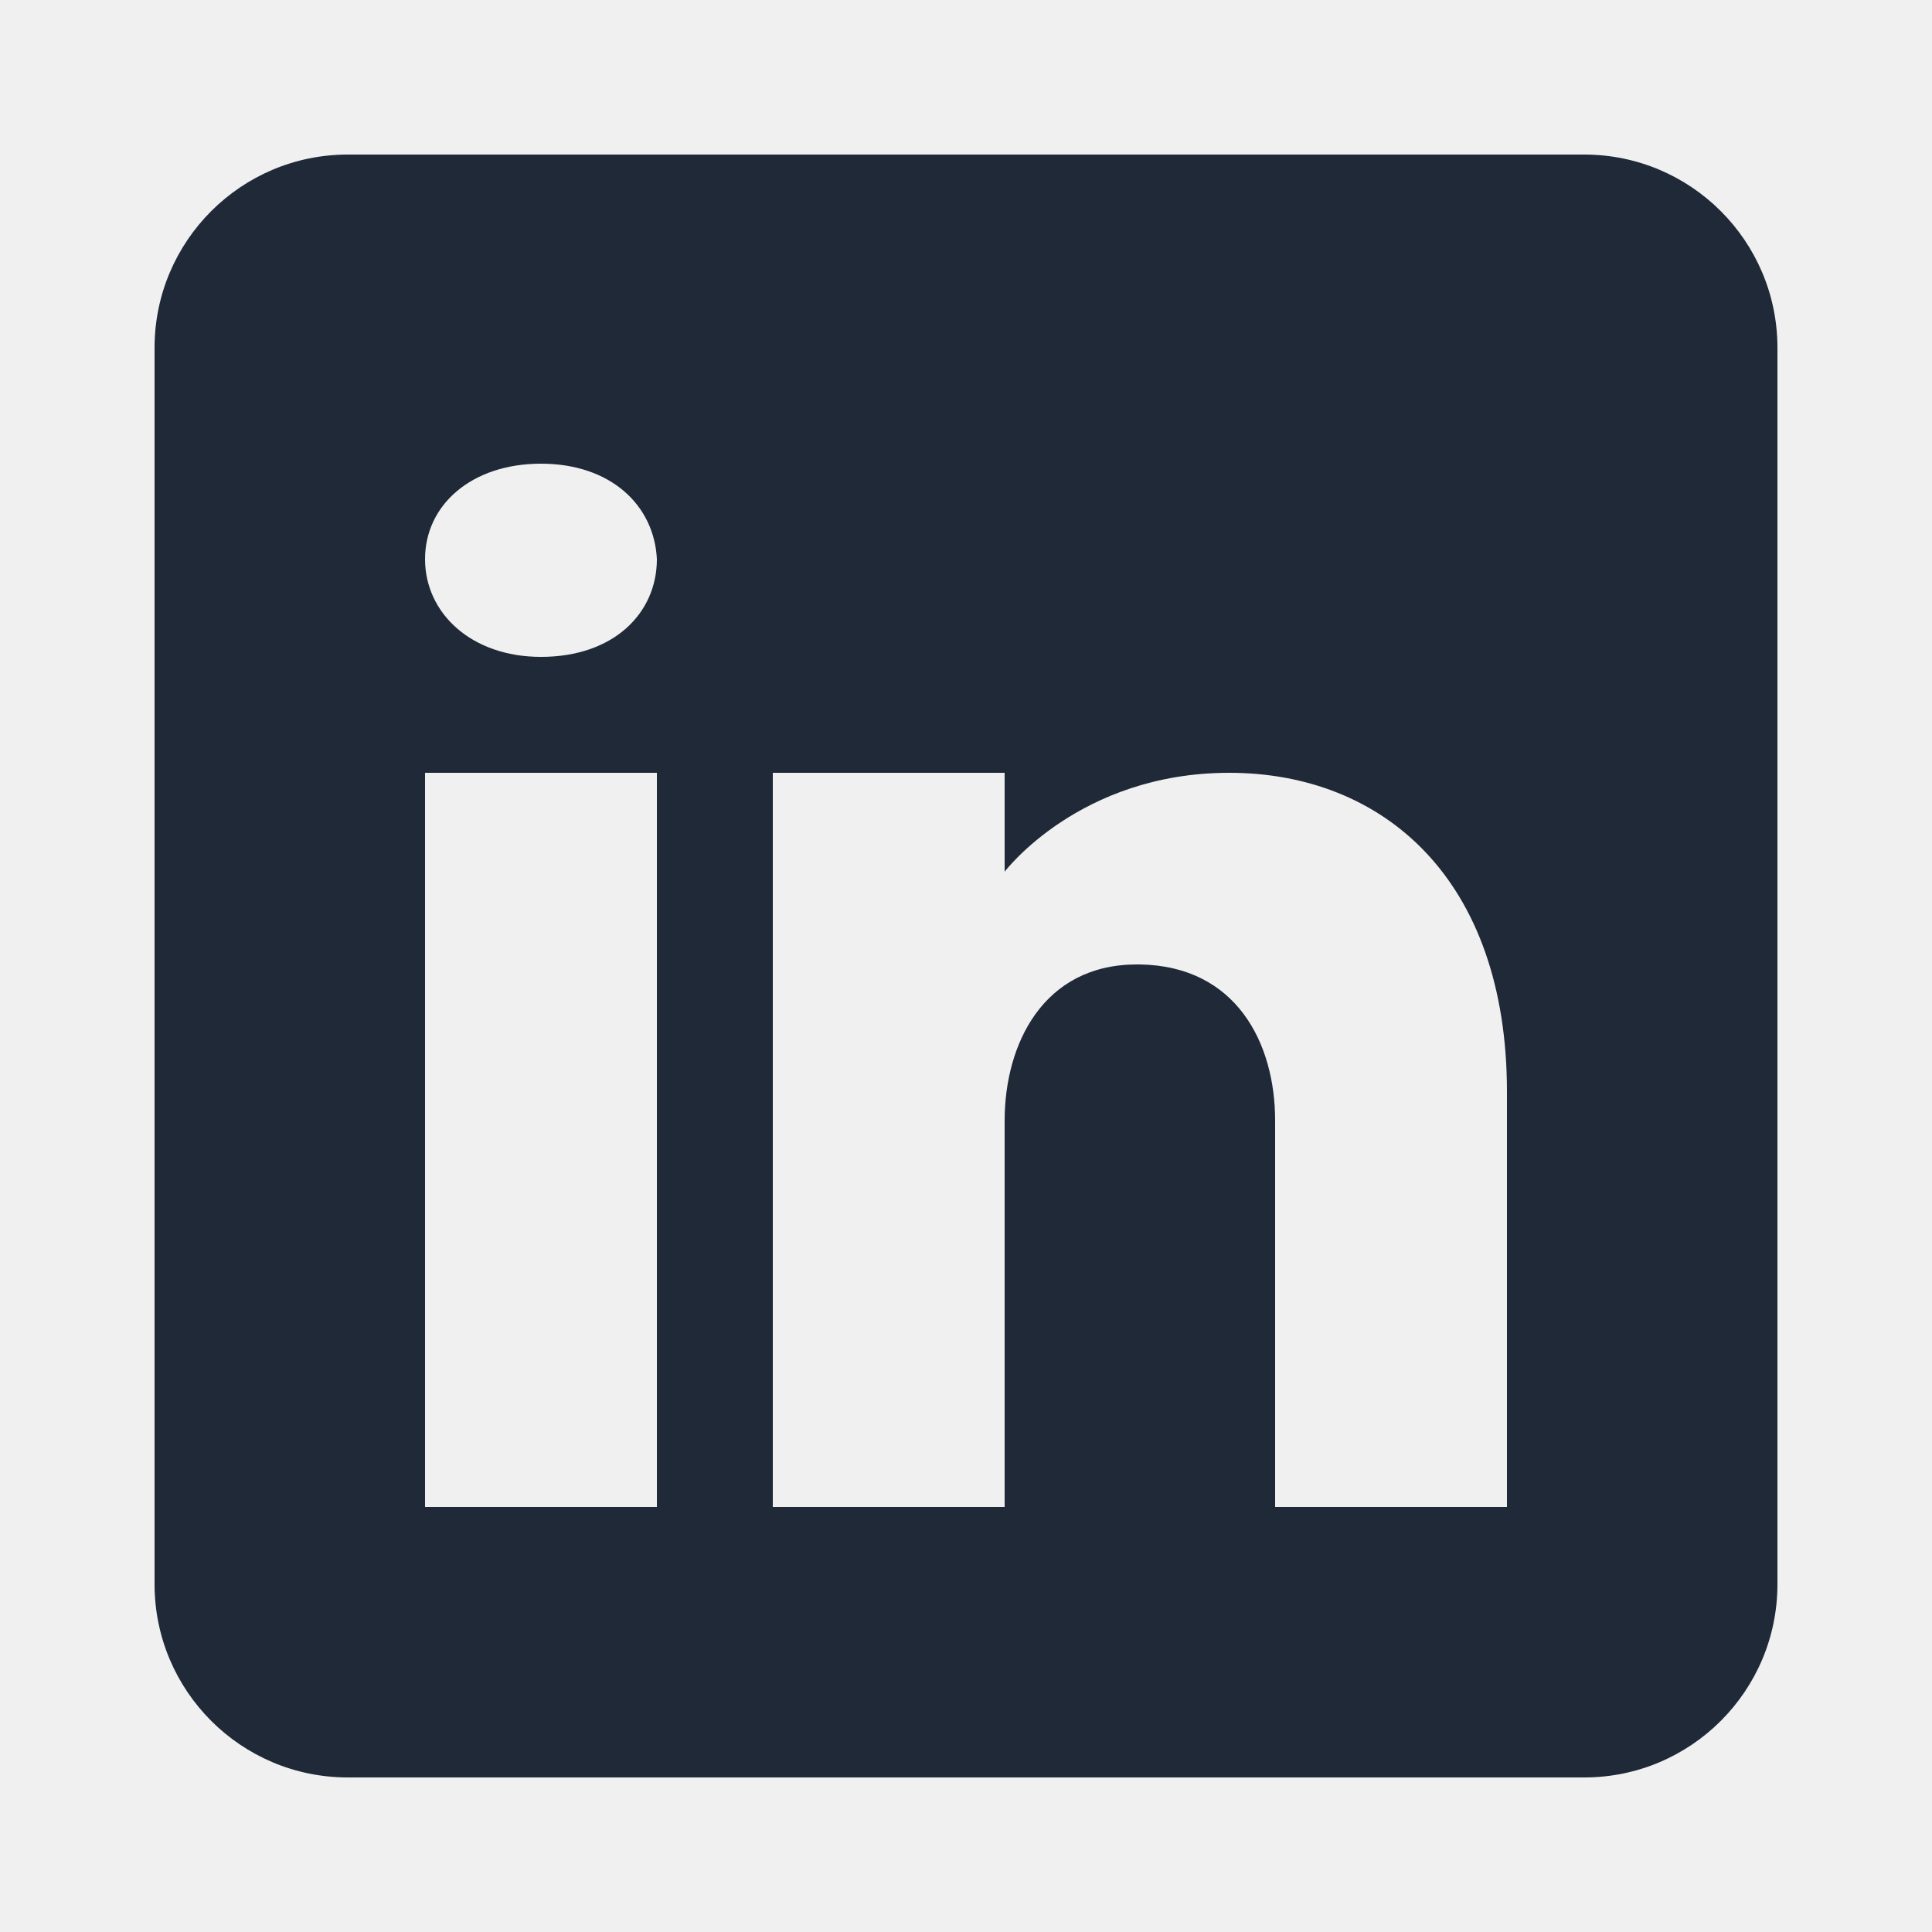
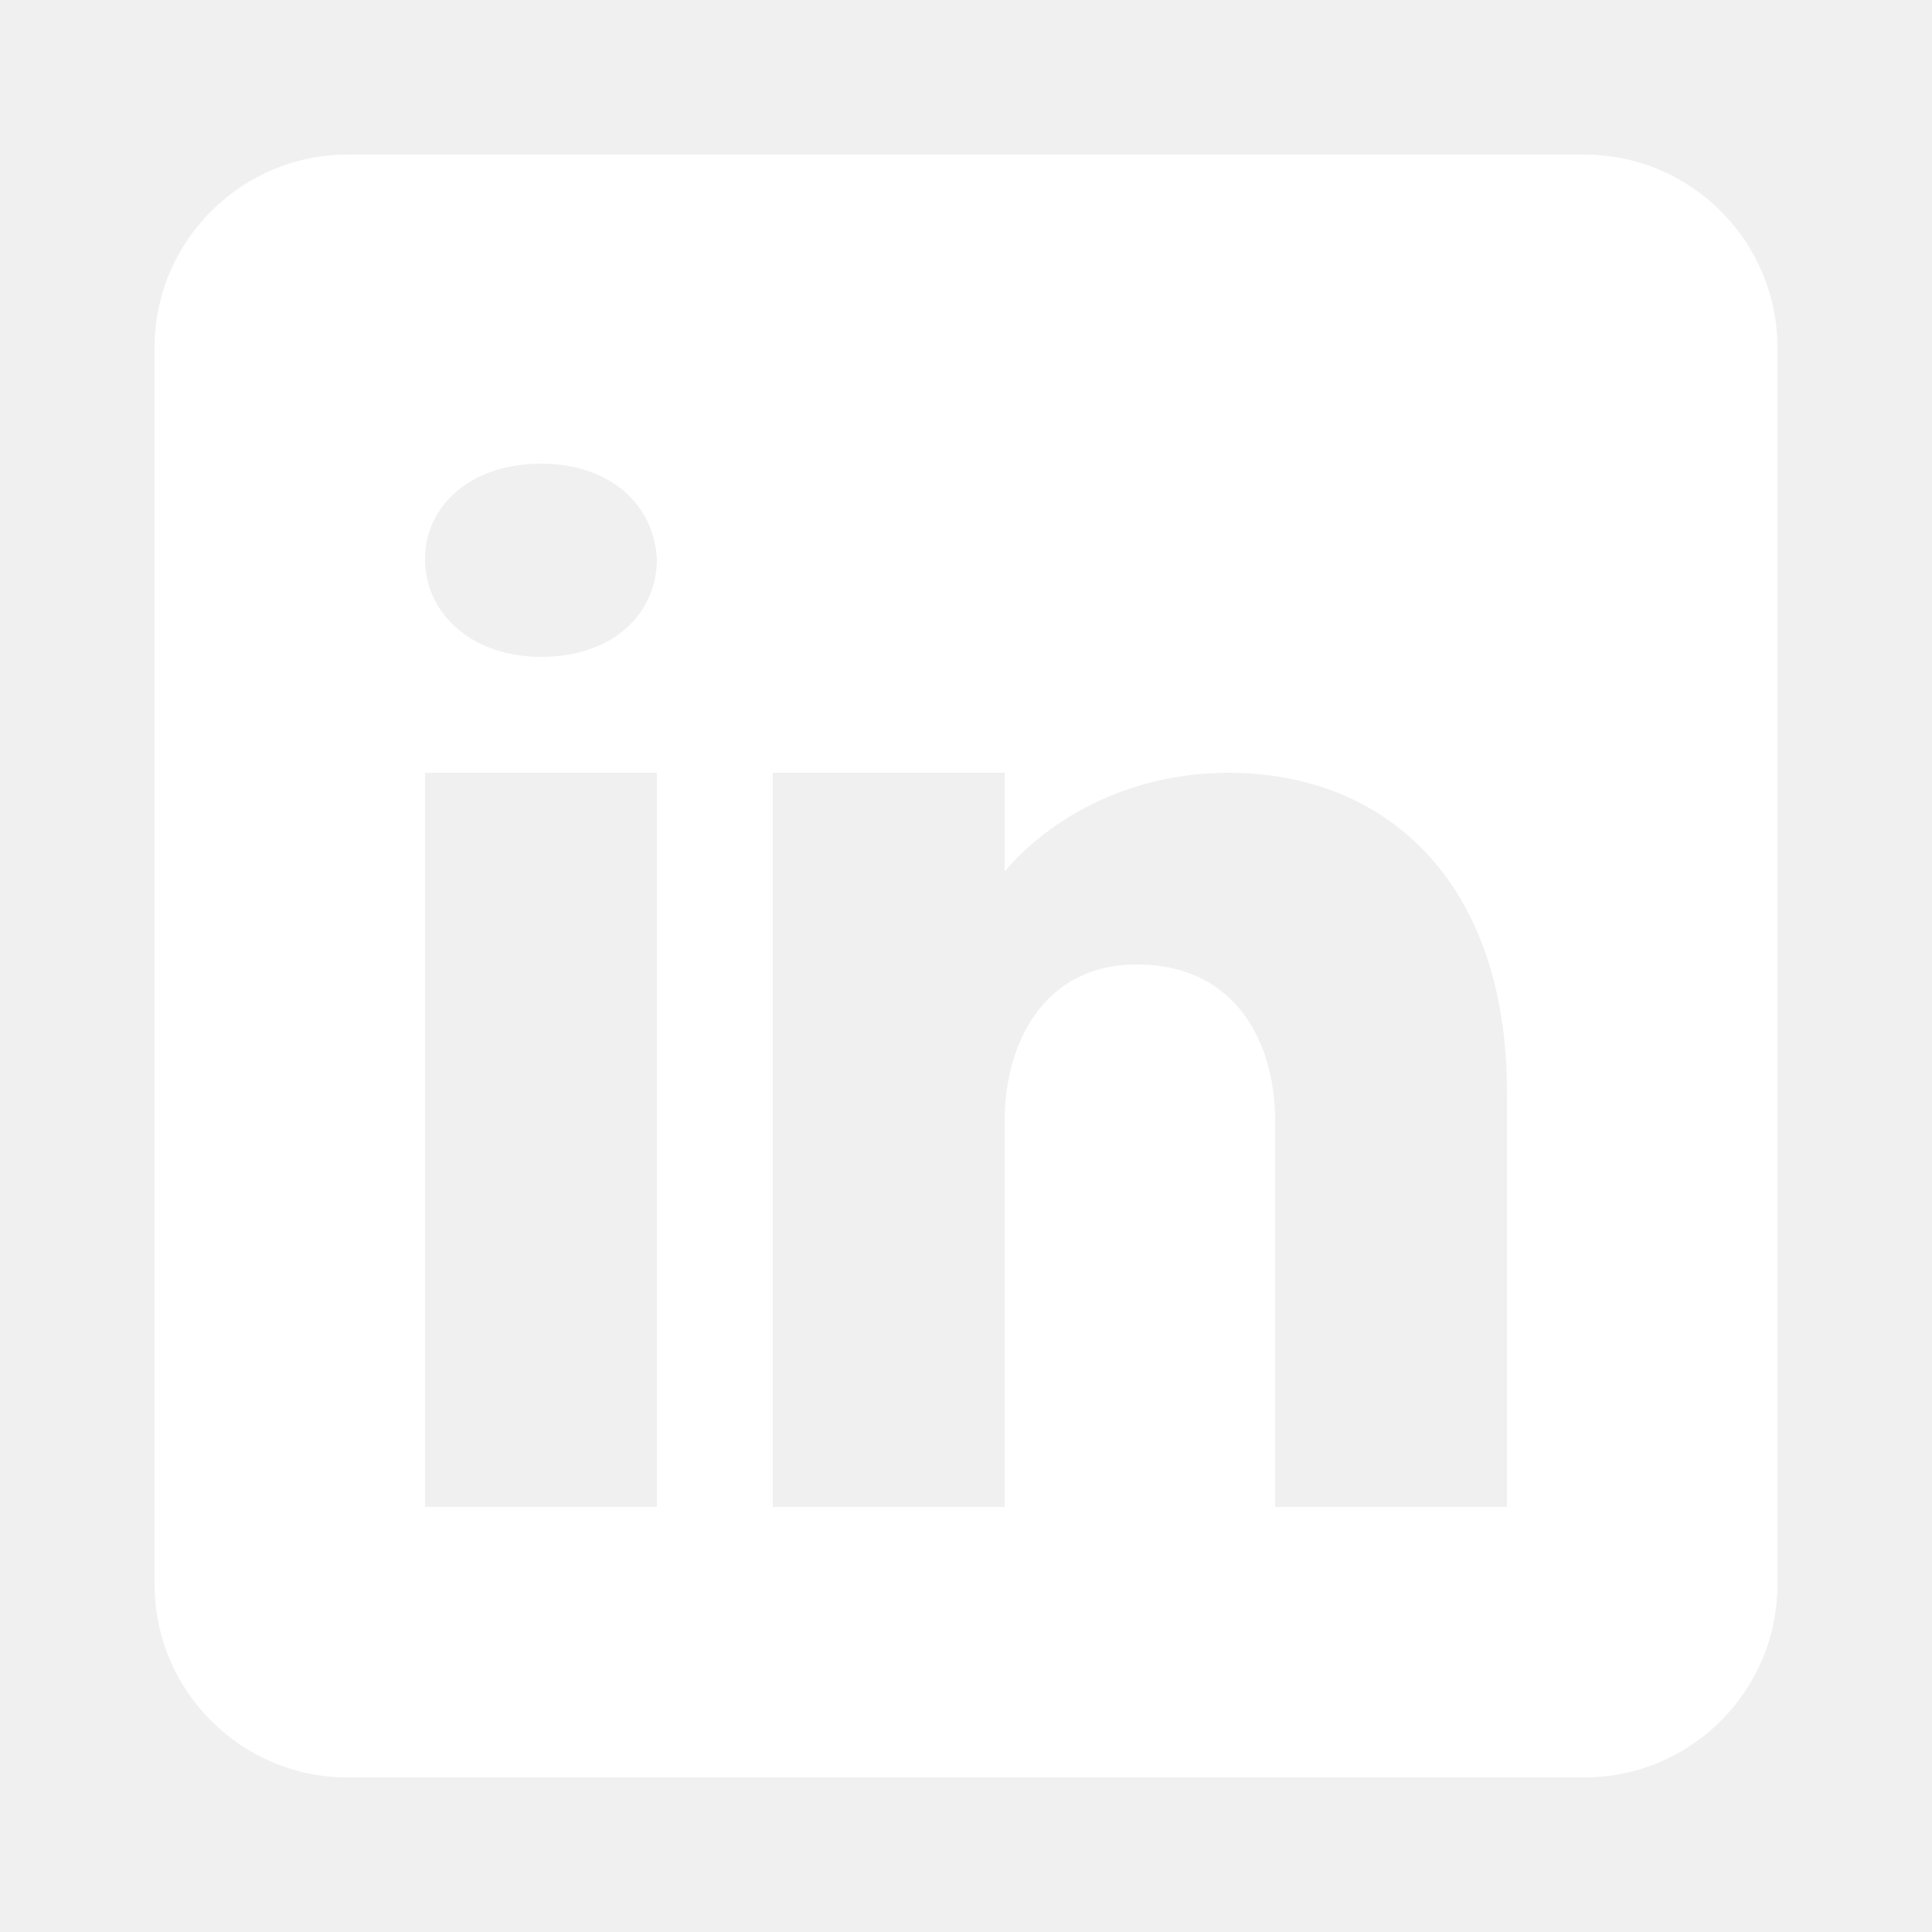
- <svg xmlns="http://www.w3.org/2000/svg" fill="#1f2937" viewBox="0 0 50 50" width="50px" height="50px">
+ <svg xmlns="http://www.w3.org/2000/svg" fill="#ffffff" viewBox="0 0 50 50" width="50px" height="50px">
  <path d="M41,4H9C6.24,4,4,6.24,4,9v32c0,2.76,2.24,5,5,5h32c2.76,0,5-2.24,5-5V9C46,6.24,43.76,4,41,4z M17,20v19h-6V20H17z M11,14.47c0-1.4,1.2-2.47,3-2.47s2.93,1.07,3,2.47c0,1.4-1.12,2.53-3,2.53C12.2,17,11,15.87,11,14.47z M39,39h-6c0,0,0-9.26,0-10 c0-2-1-4-3.5-4.04h-0.08C27,24.96,26,27.02,26,29c0,0.91,0,10,0,10h-6V20h6v2.56c0,0,1.93-2.56,5.81-2.56 c3.97,0,7.19,2.73,7.19,8.26V39z" />
</svg>
